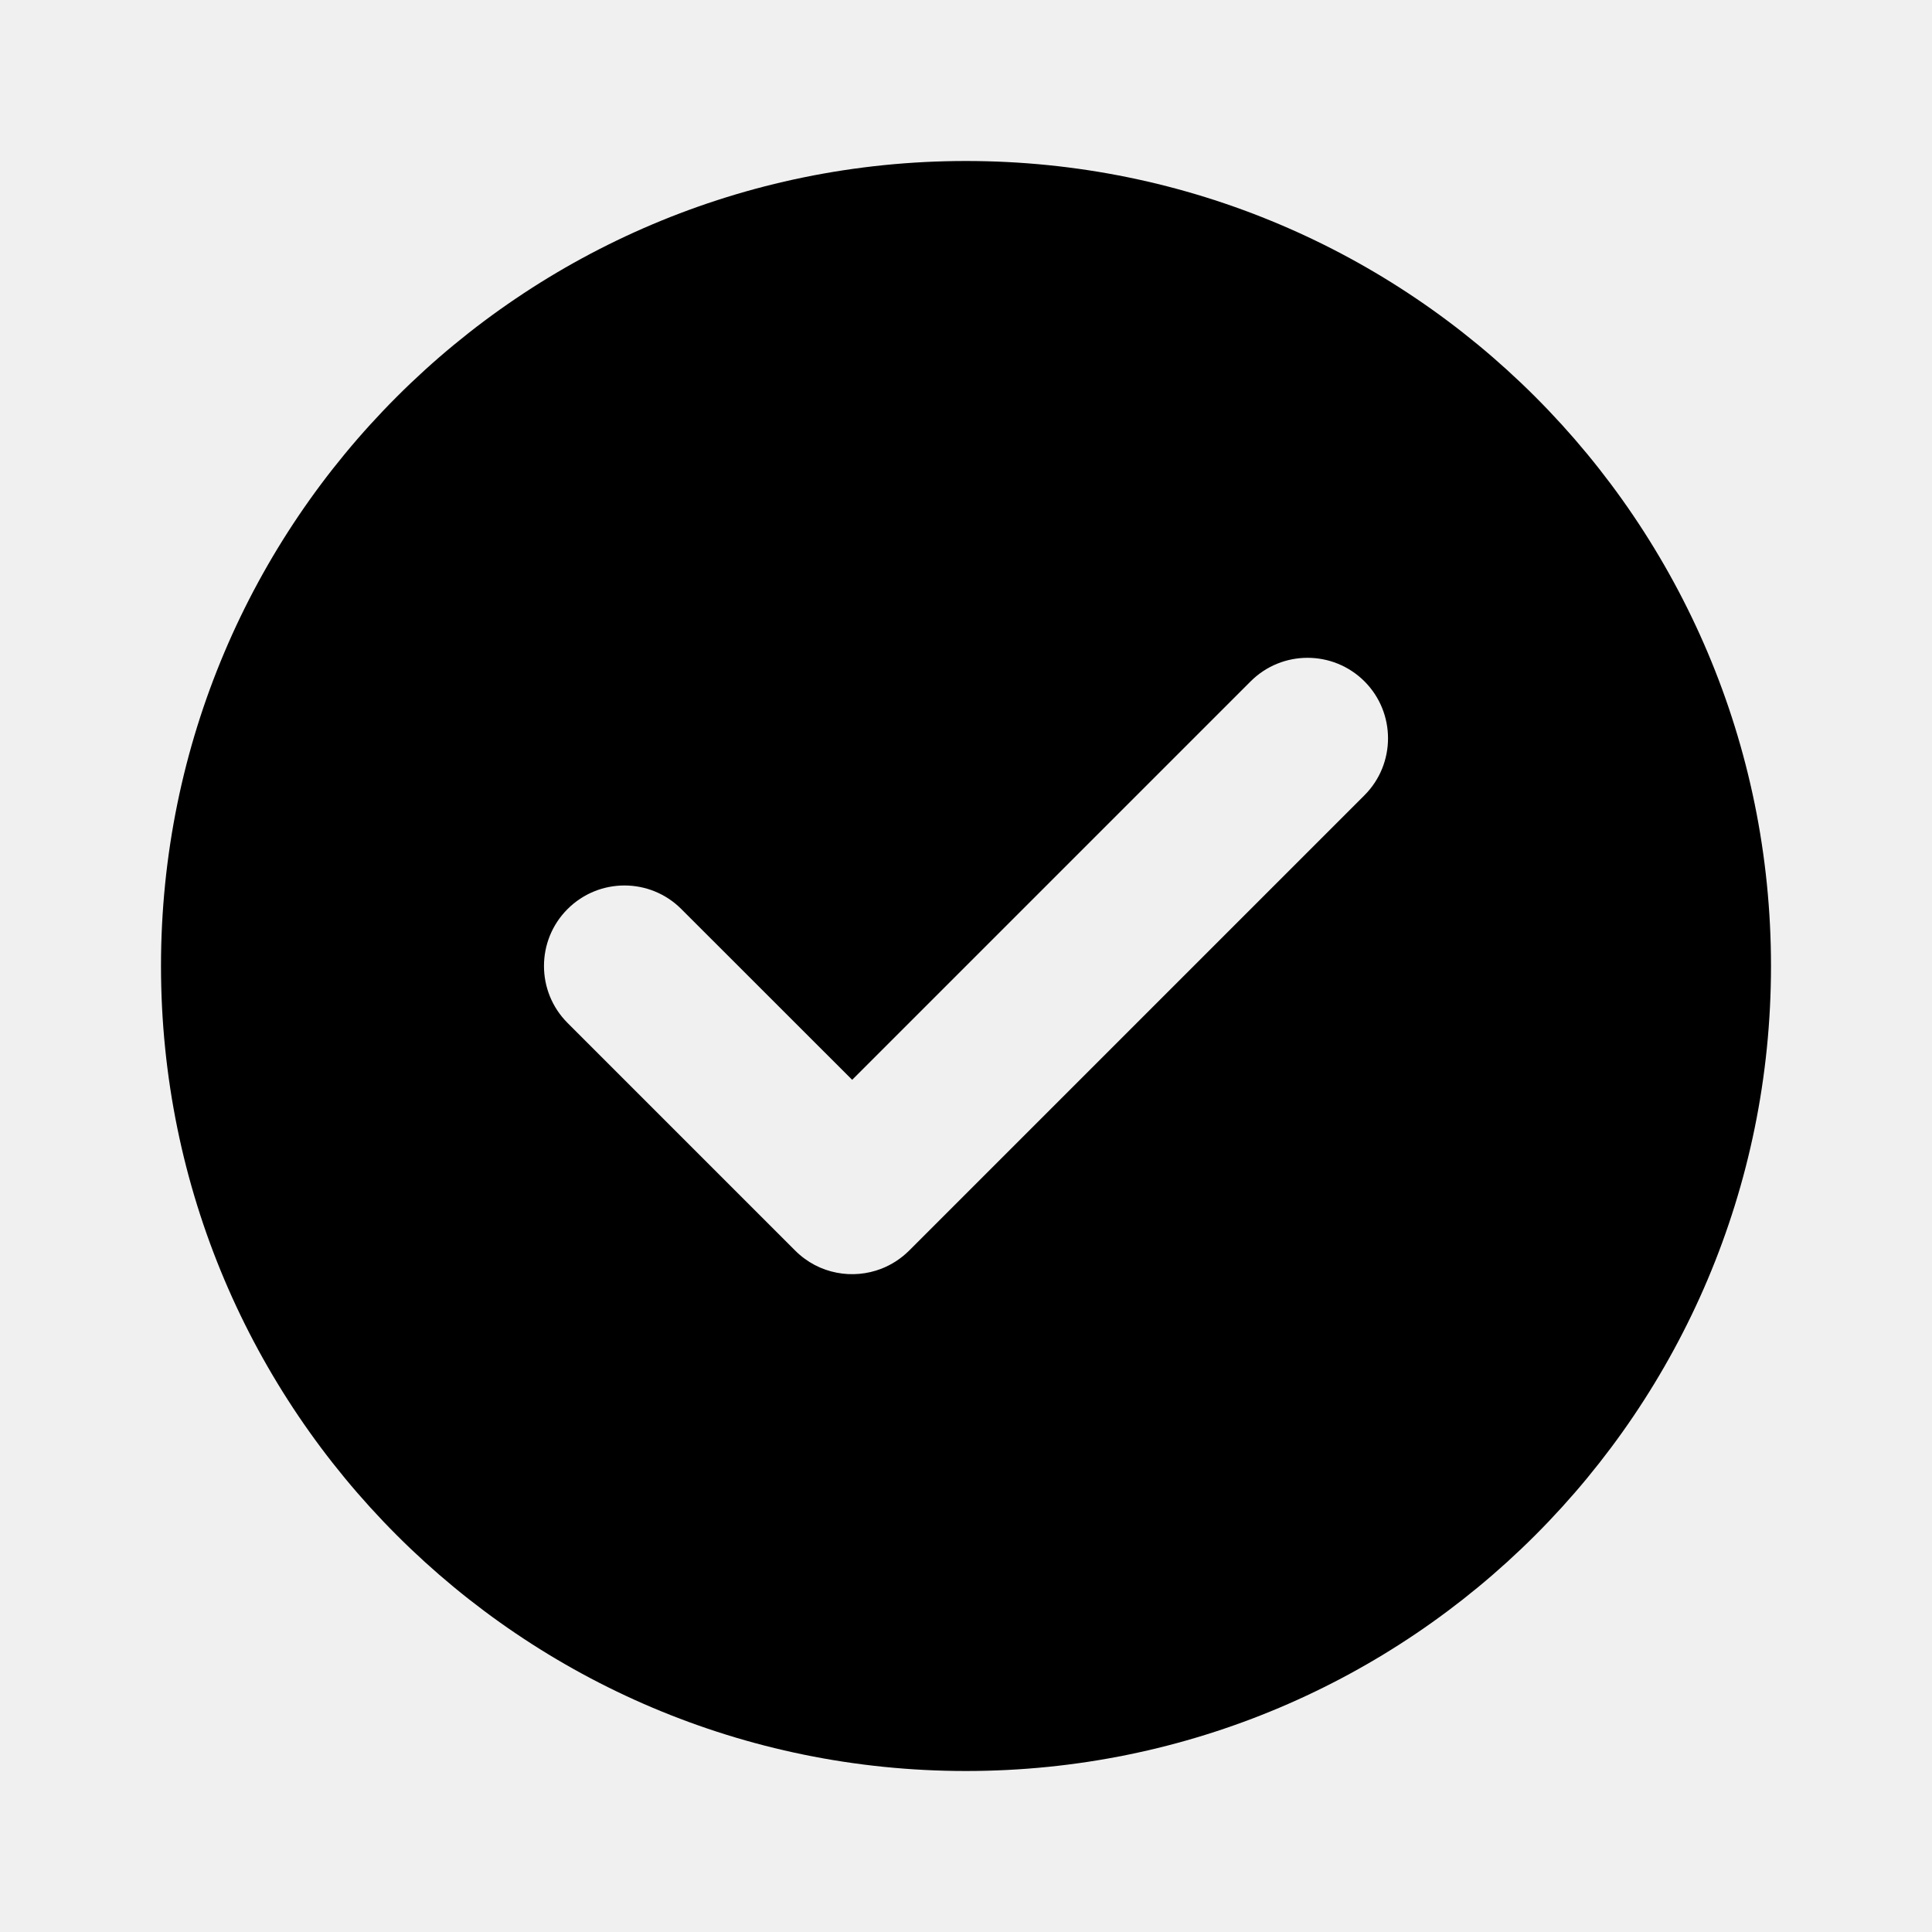
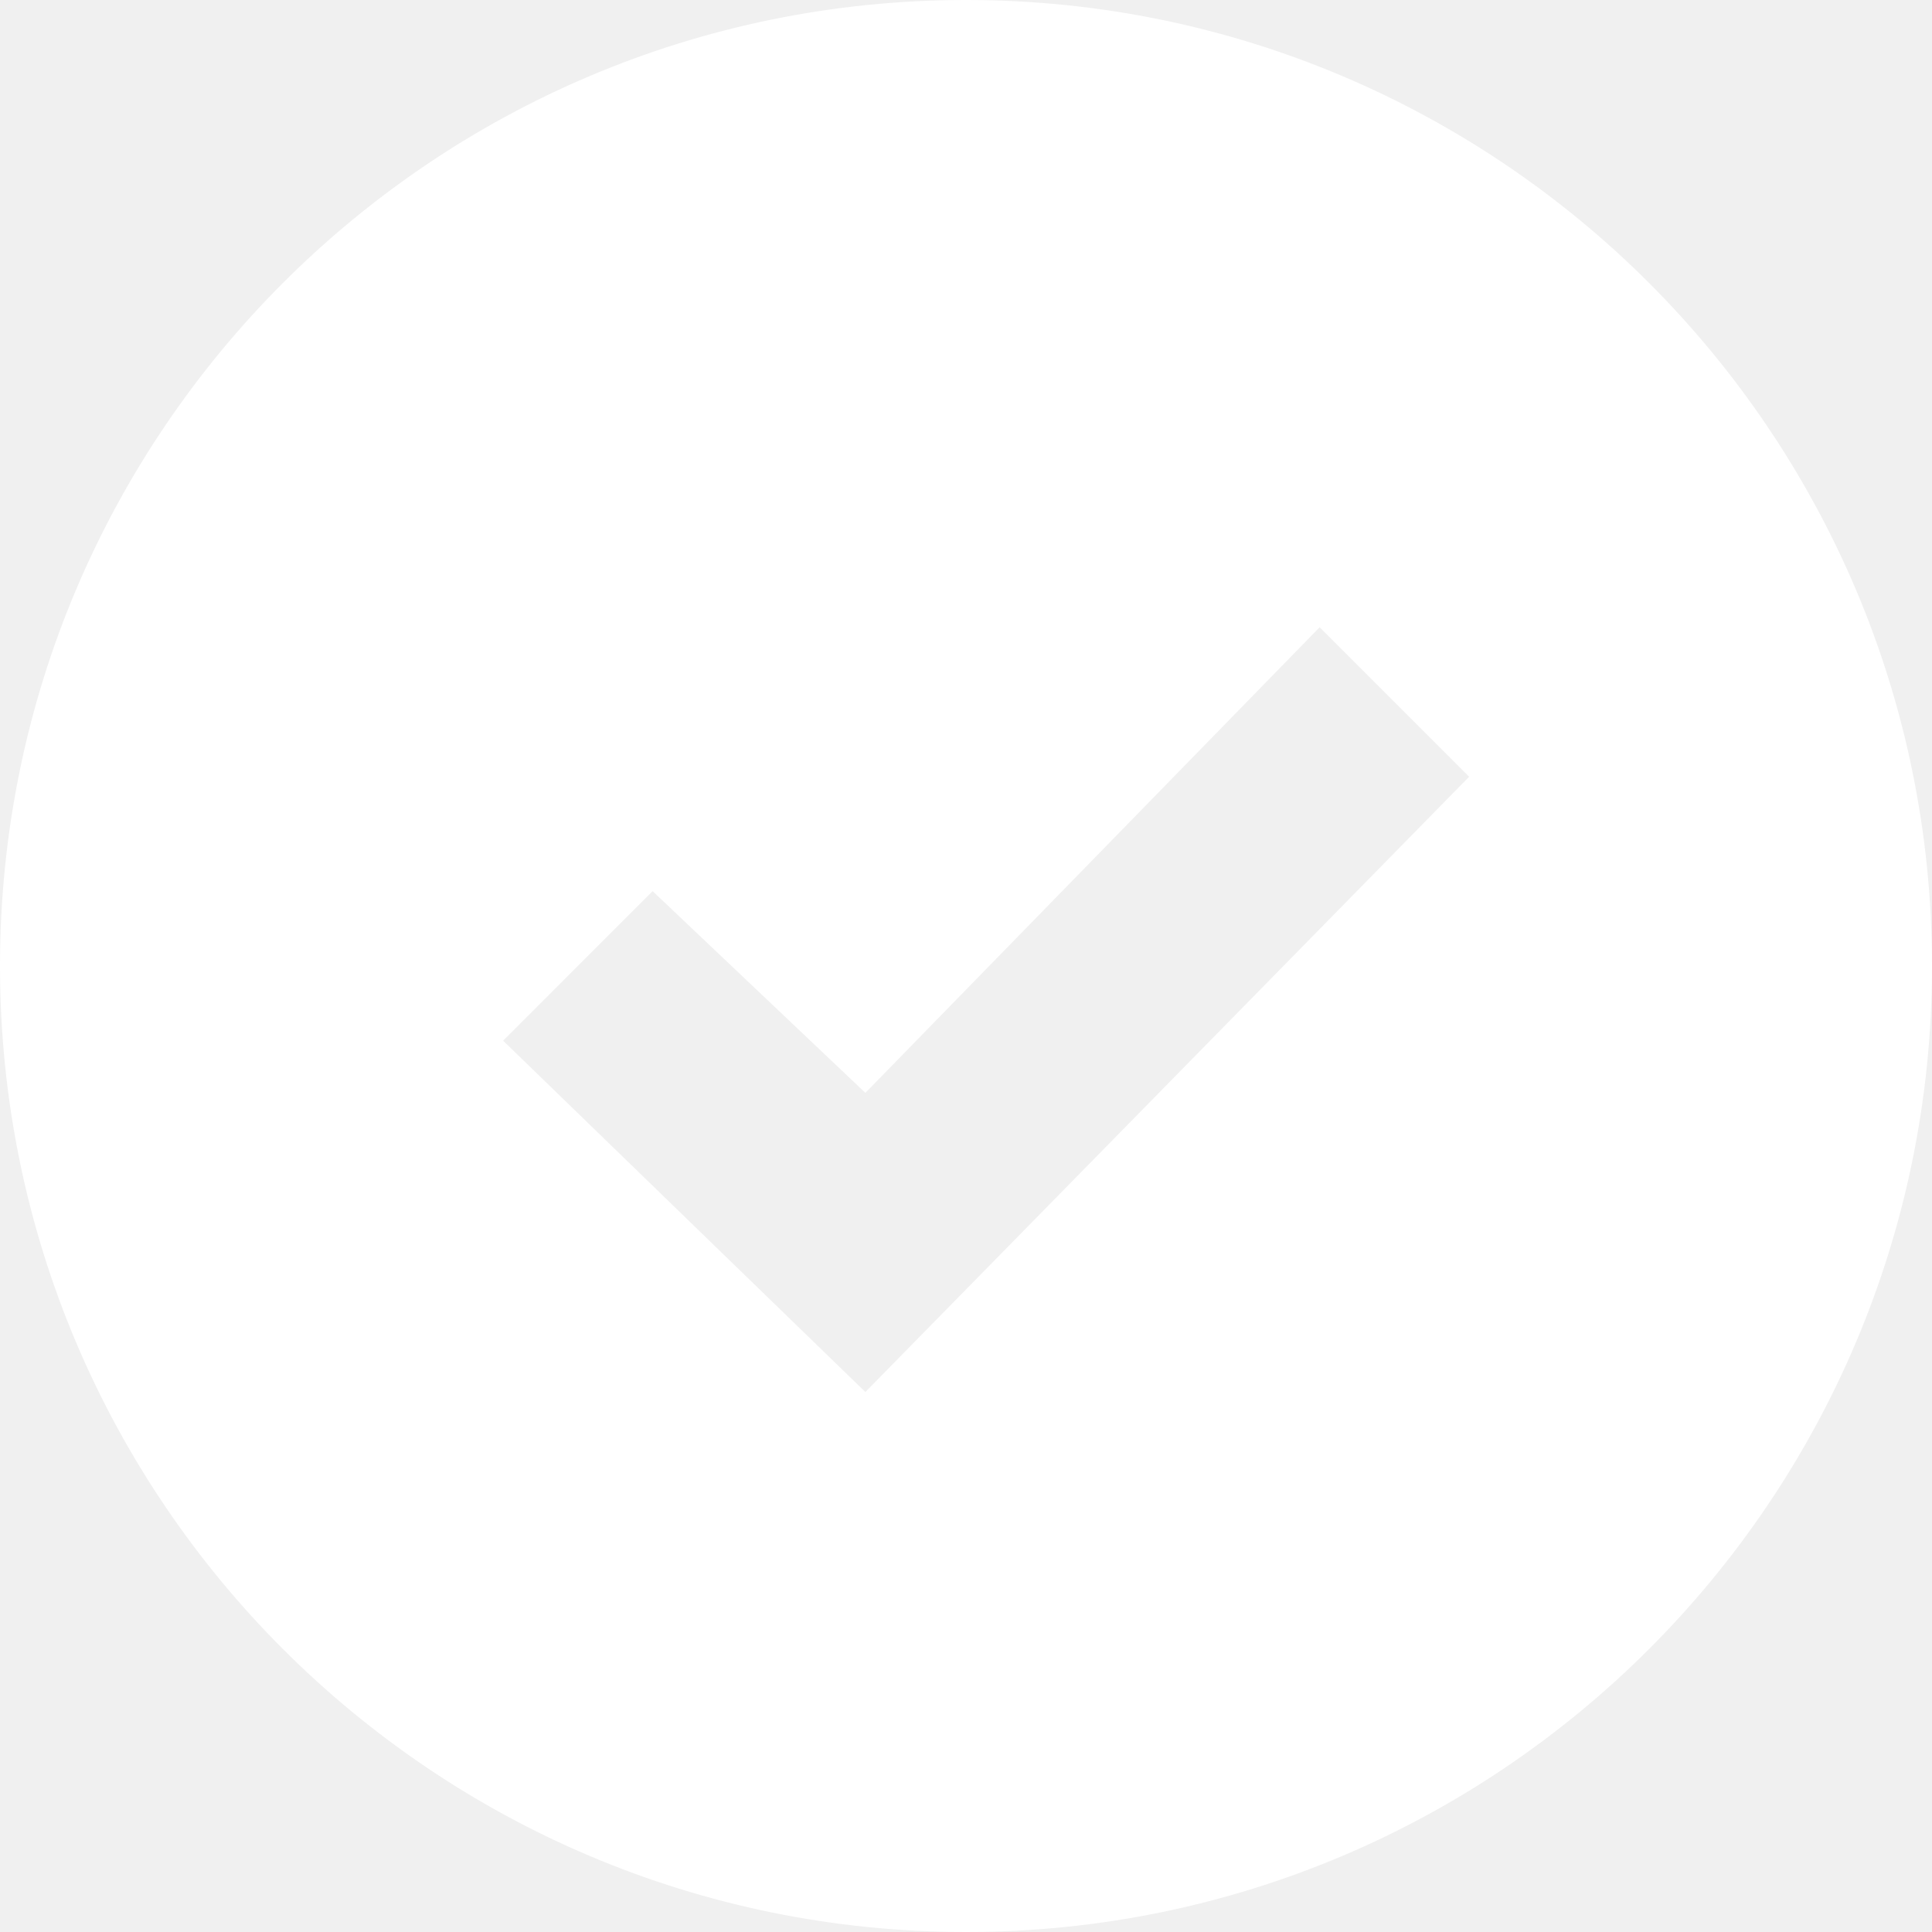
- <svg xmlns="http://www.w3.org/2000/svg" width="24" height="24" fill="none" viewBox="0 0 24 24">
-   <path fill="#000" fill-rule="evenodd" d="M12 22C17.523 22 22 17.523 22 12C22 6.477 17.523 2 12 2C6.477 2 2 6.477 2 12C2 17.523 6.477 22 12 22ZM15.536 8.464C15.926 8.074 16.559 8.074 16.95 8.464C17.34 8.855 17.34 9.488 16.95 9.879L11.297 15.532L11.293 15.536C11.192 15.636 11.075 15.711 10.95 15.76C10.772 15.829 10.579 15.846 10.395 15.81C10.206 15.774 10.025 15.682 9.879 15.536L9.875 15.532L7.05 12.707C6.66 12.317 6.66 11.683 7.05 11.293C7.441 10.902 8.074 10.902 8.464 11.293L10.586 13.414L15.536 8.464Z" clip-rule="evenodd" />
+ <svg xmlns="http://www.w3.org/2000/svg" width="24" height="24" viewBox="0 0 24 24" fill="#fff">
+   <path d="M12 0c-6.627 0-12 5.373-12 12s5.373 12 12 12 12-5.373 12-12-5.373-12-12-12zm-1.25 17.292l-4.5-4.364 1.857-1.858 2.643 2.506 5.643-5.784 1.857 1.857-7.5 7.643z" />
</svg>
